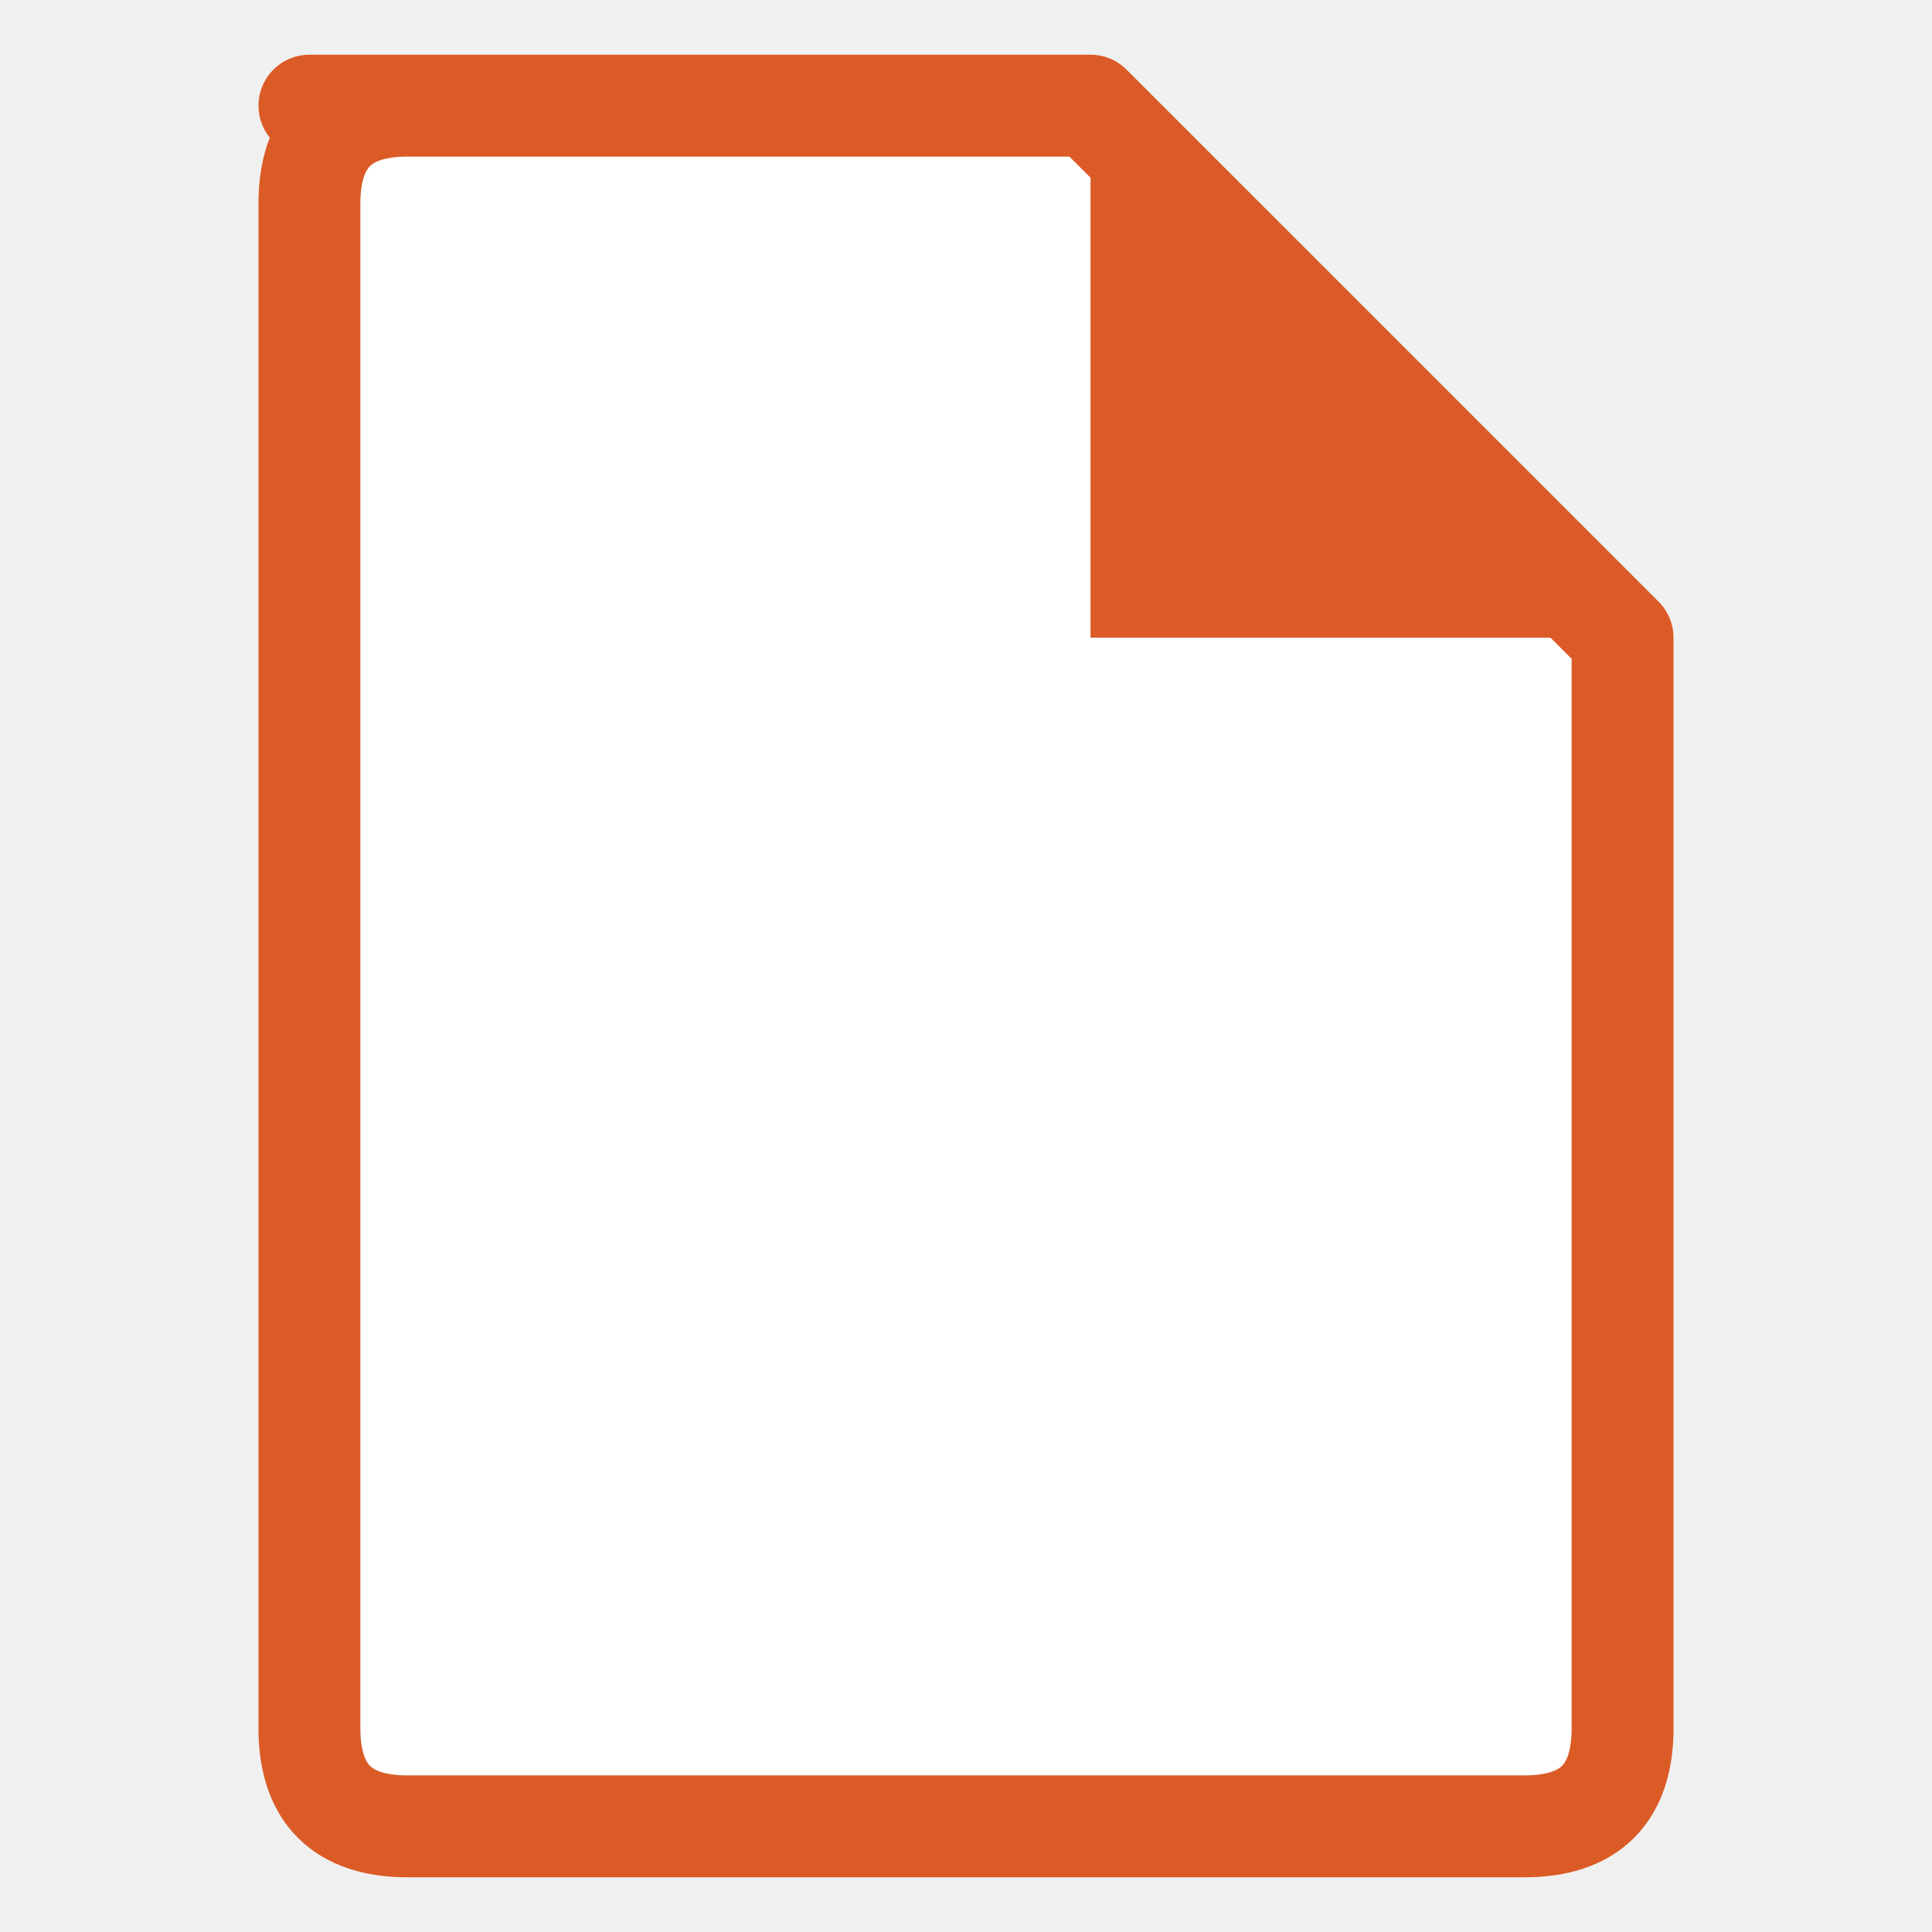
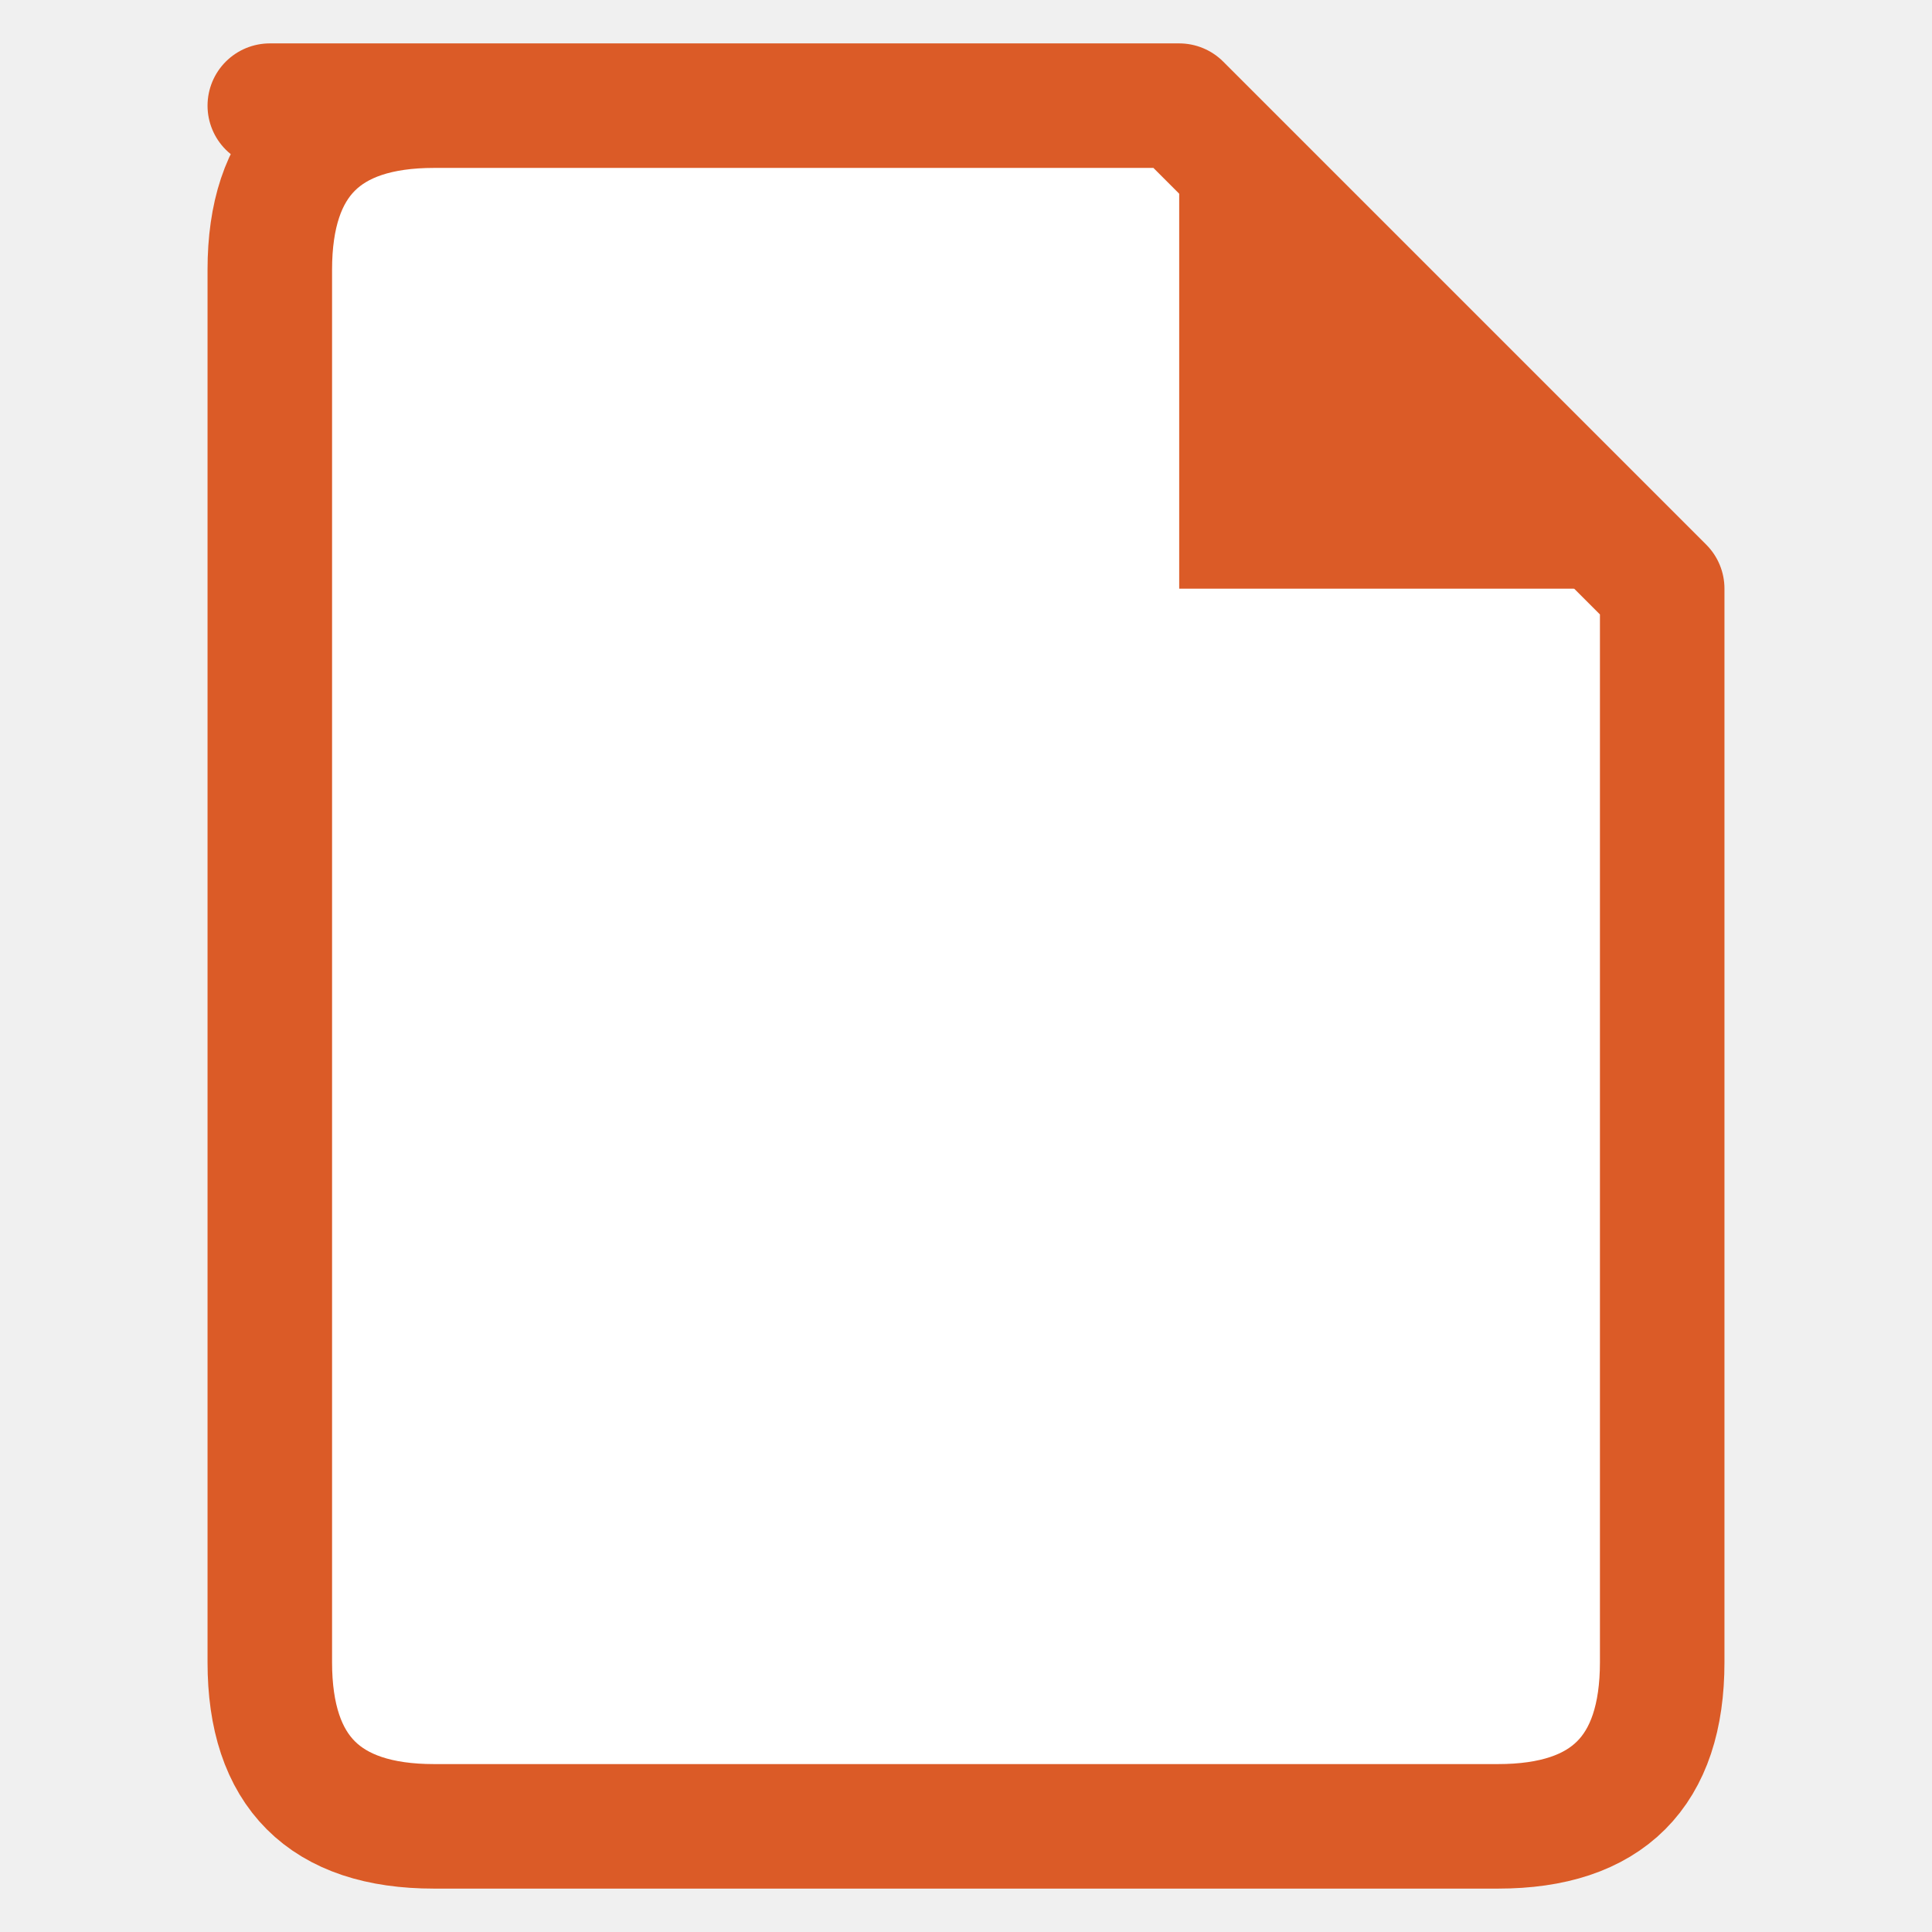
<svg xmlns="http://www.w3.org/2000/svg" viewBox="0 0 1024 1024">
-   <path d="M164 56        H578        L860 338        V916        Q860 968 808 968        H216        Q164 968 164 916        V108        Q164 56 216 56        Z" fill="#ffffff" stroke="#db5b27" stroke-width="54" stroke-linejoin="round" />
-   <path d="M578 56        L860 338        H578        Z" fill="#db5b27" />
+   <path d="M143 56        H625        L881 312        V881        Q881 968 794 968        H230        Q143 968 143 881        V143        Q143 56 230 56        Z" fill="#ffffff" stroke="#db5b27" stroke-width="66" stroke-linejoin="round" />
+   <path d="M625 56        L881 312        H625        Z" fill="#db5b27" />
</svg>
